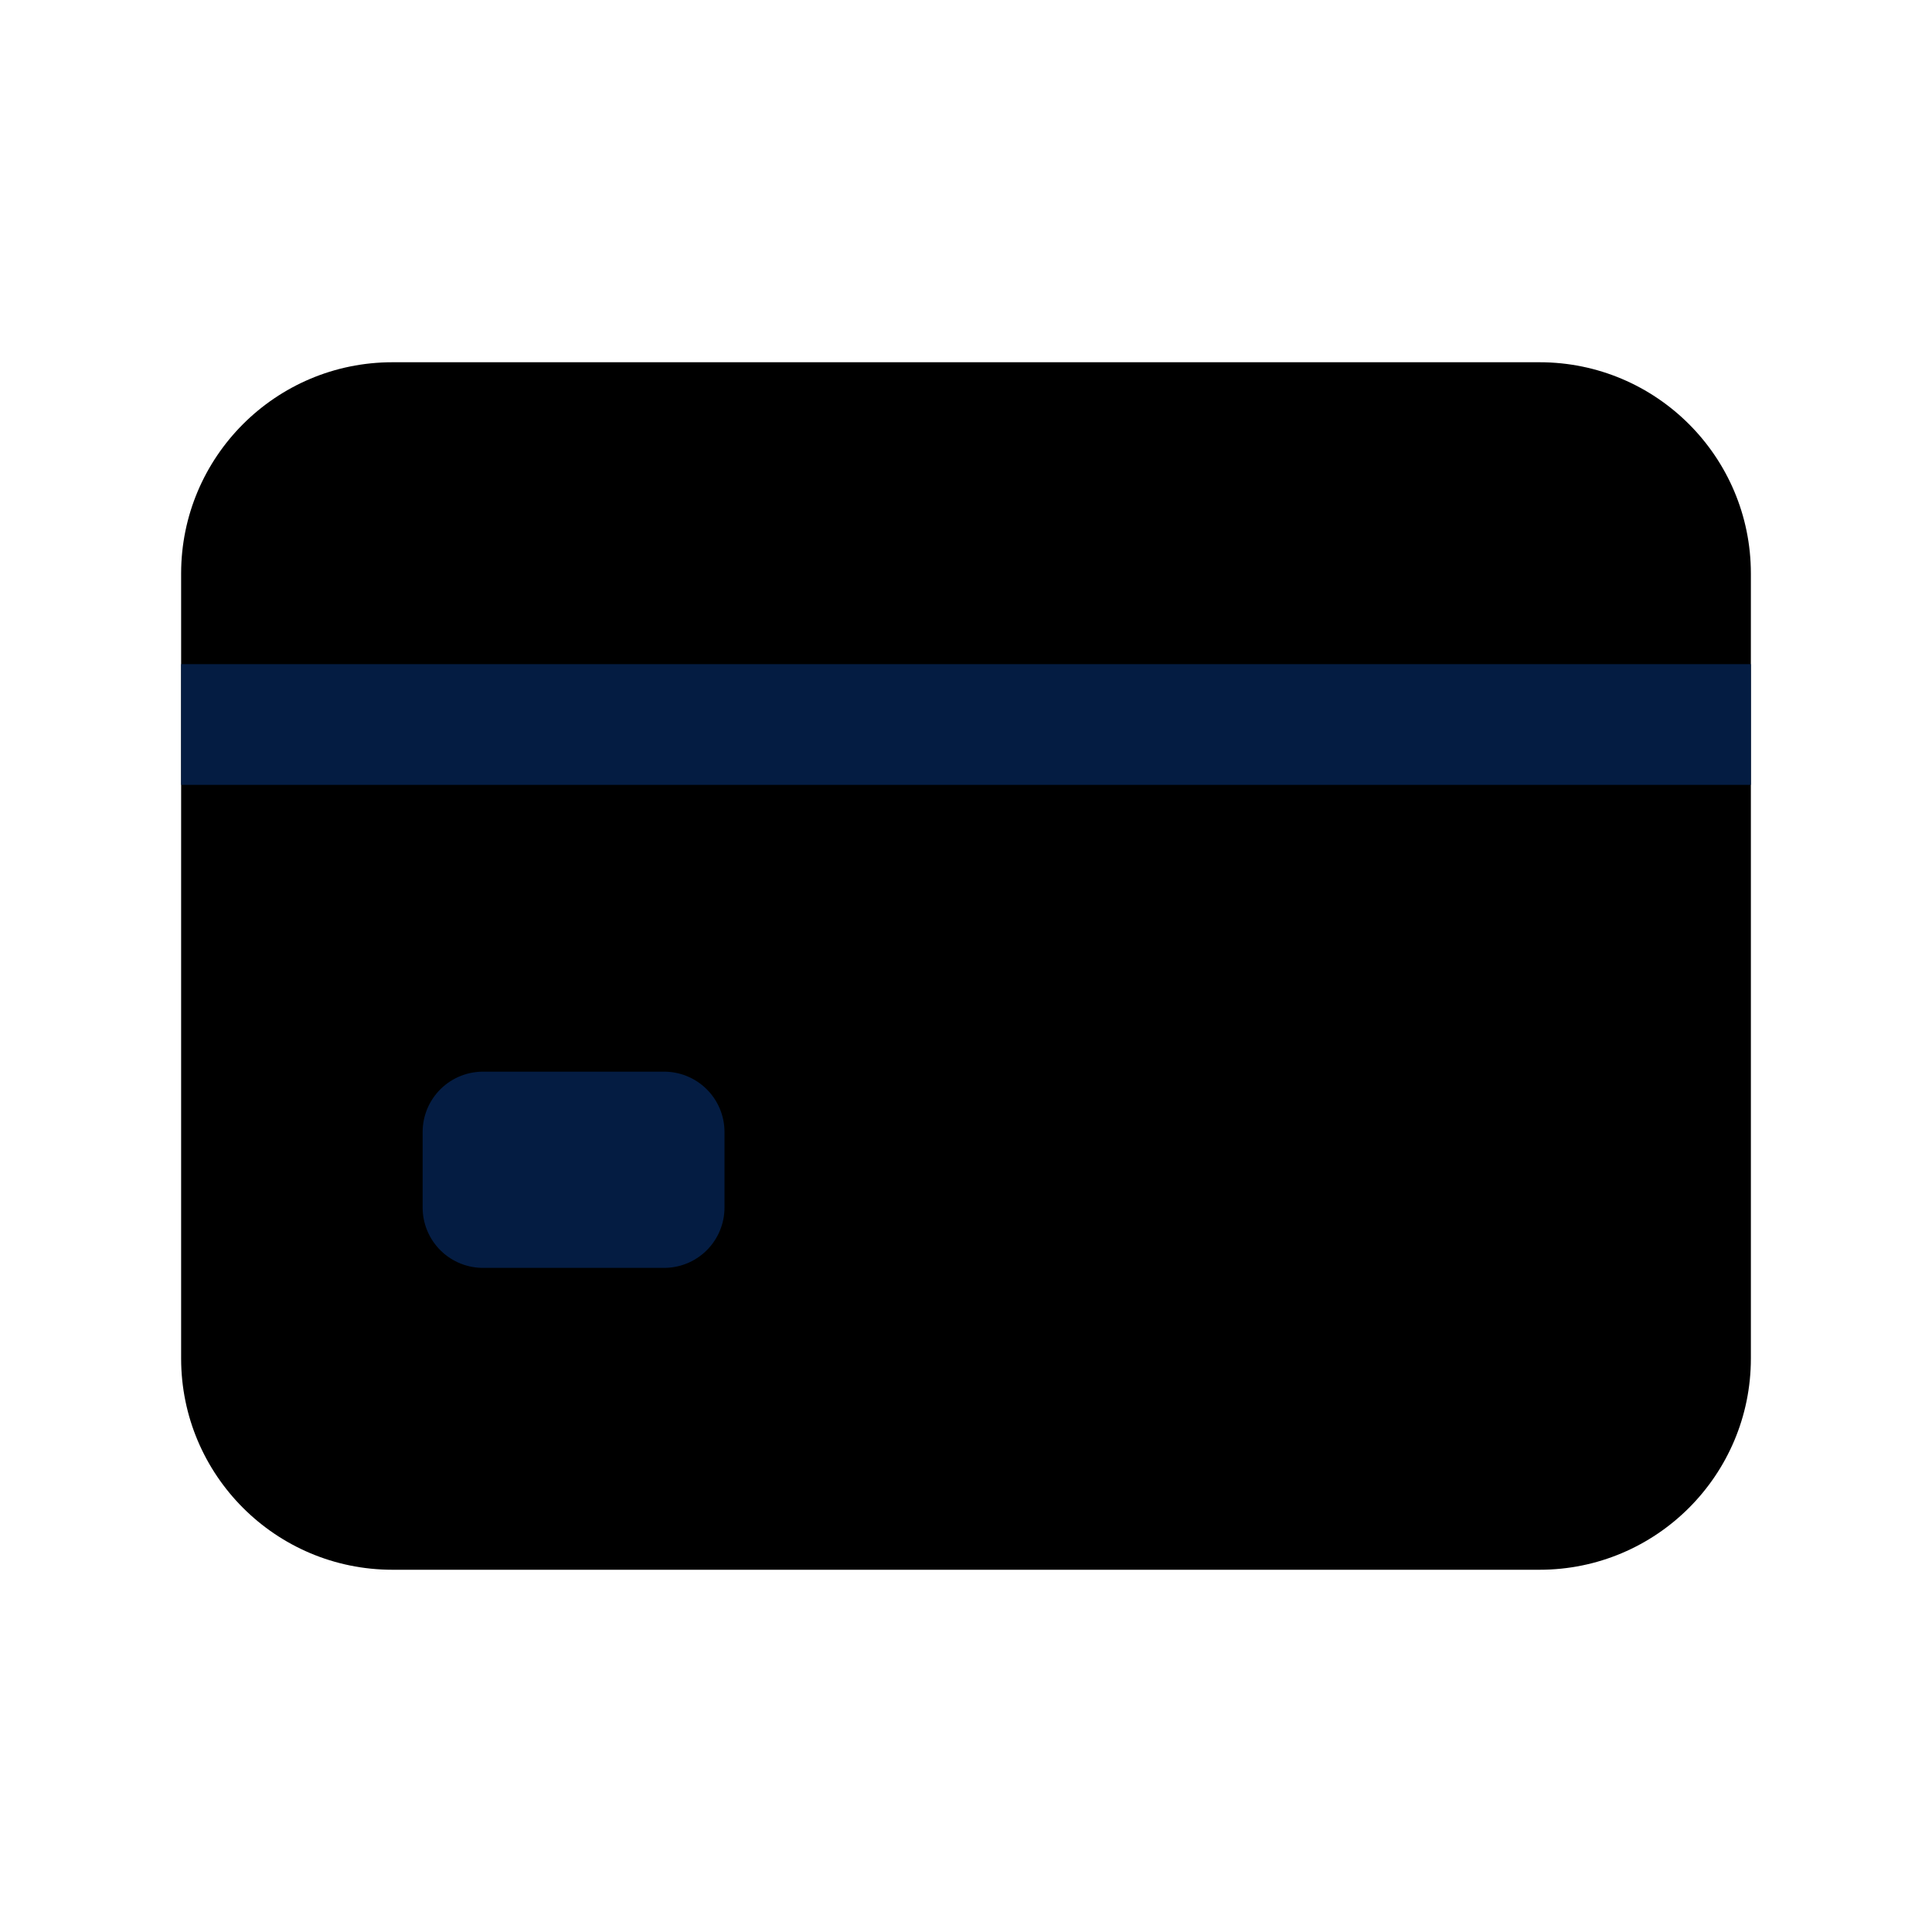
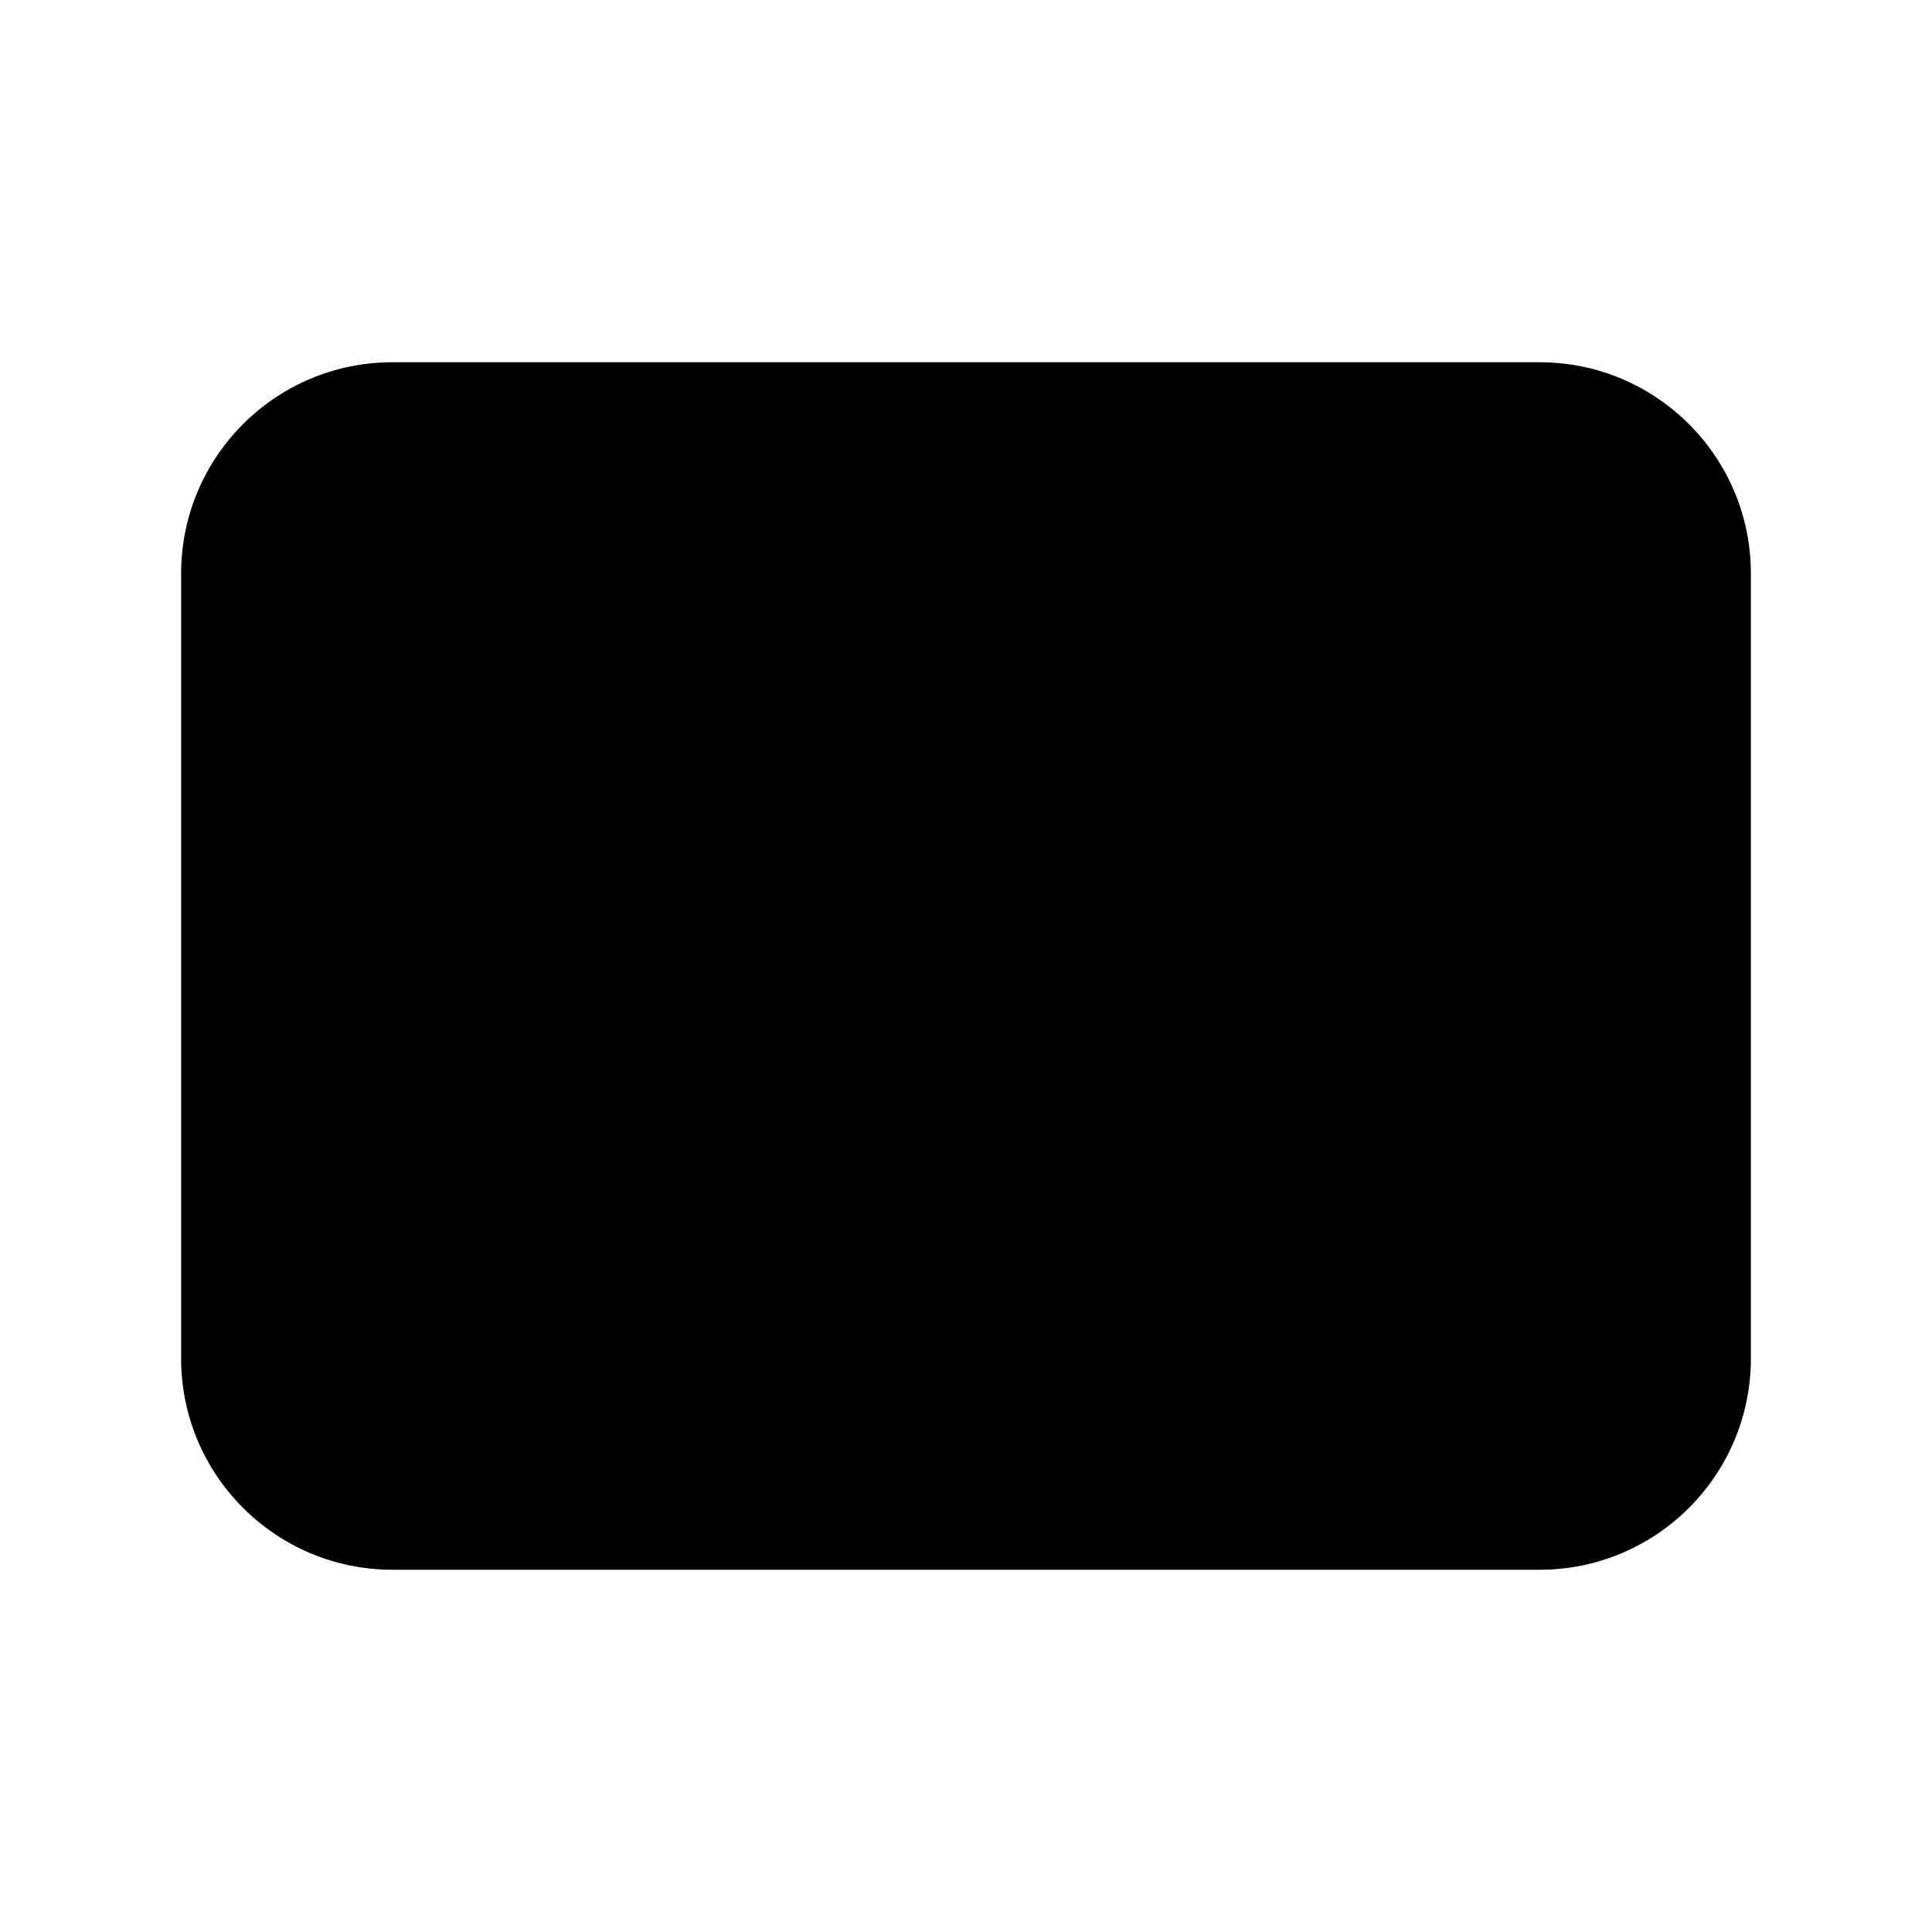
<svg xmlns="http://www.w3.org/2000/svg" class="ionicon" viewBox="0 0 512 512">
  <rect x="48" y="96" width="416" height="320" rx="56" ry="56" stroke-linecap="round" stroke-linejoin="round" />
-   <path stroke="#041C42" stroke-linejoin="round" stroke-width="32" d="M48 192h416M128 300h48v20h-48z" />
+   <path stroke-linejoin="round" stroke-width="32" d="M48 192h416M128 300h48v20h-48z" />
</svg>
